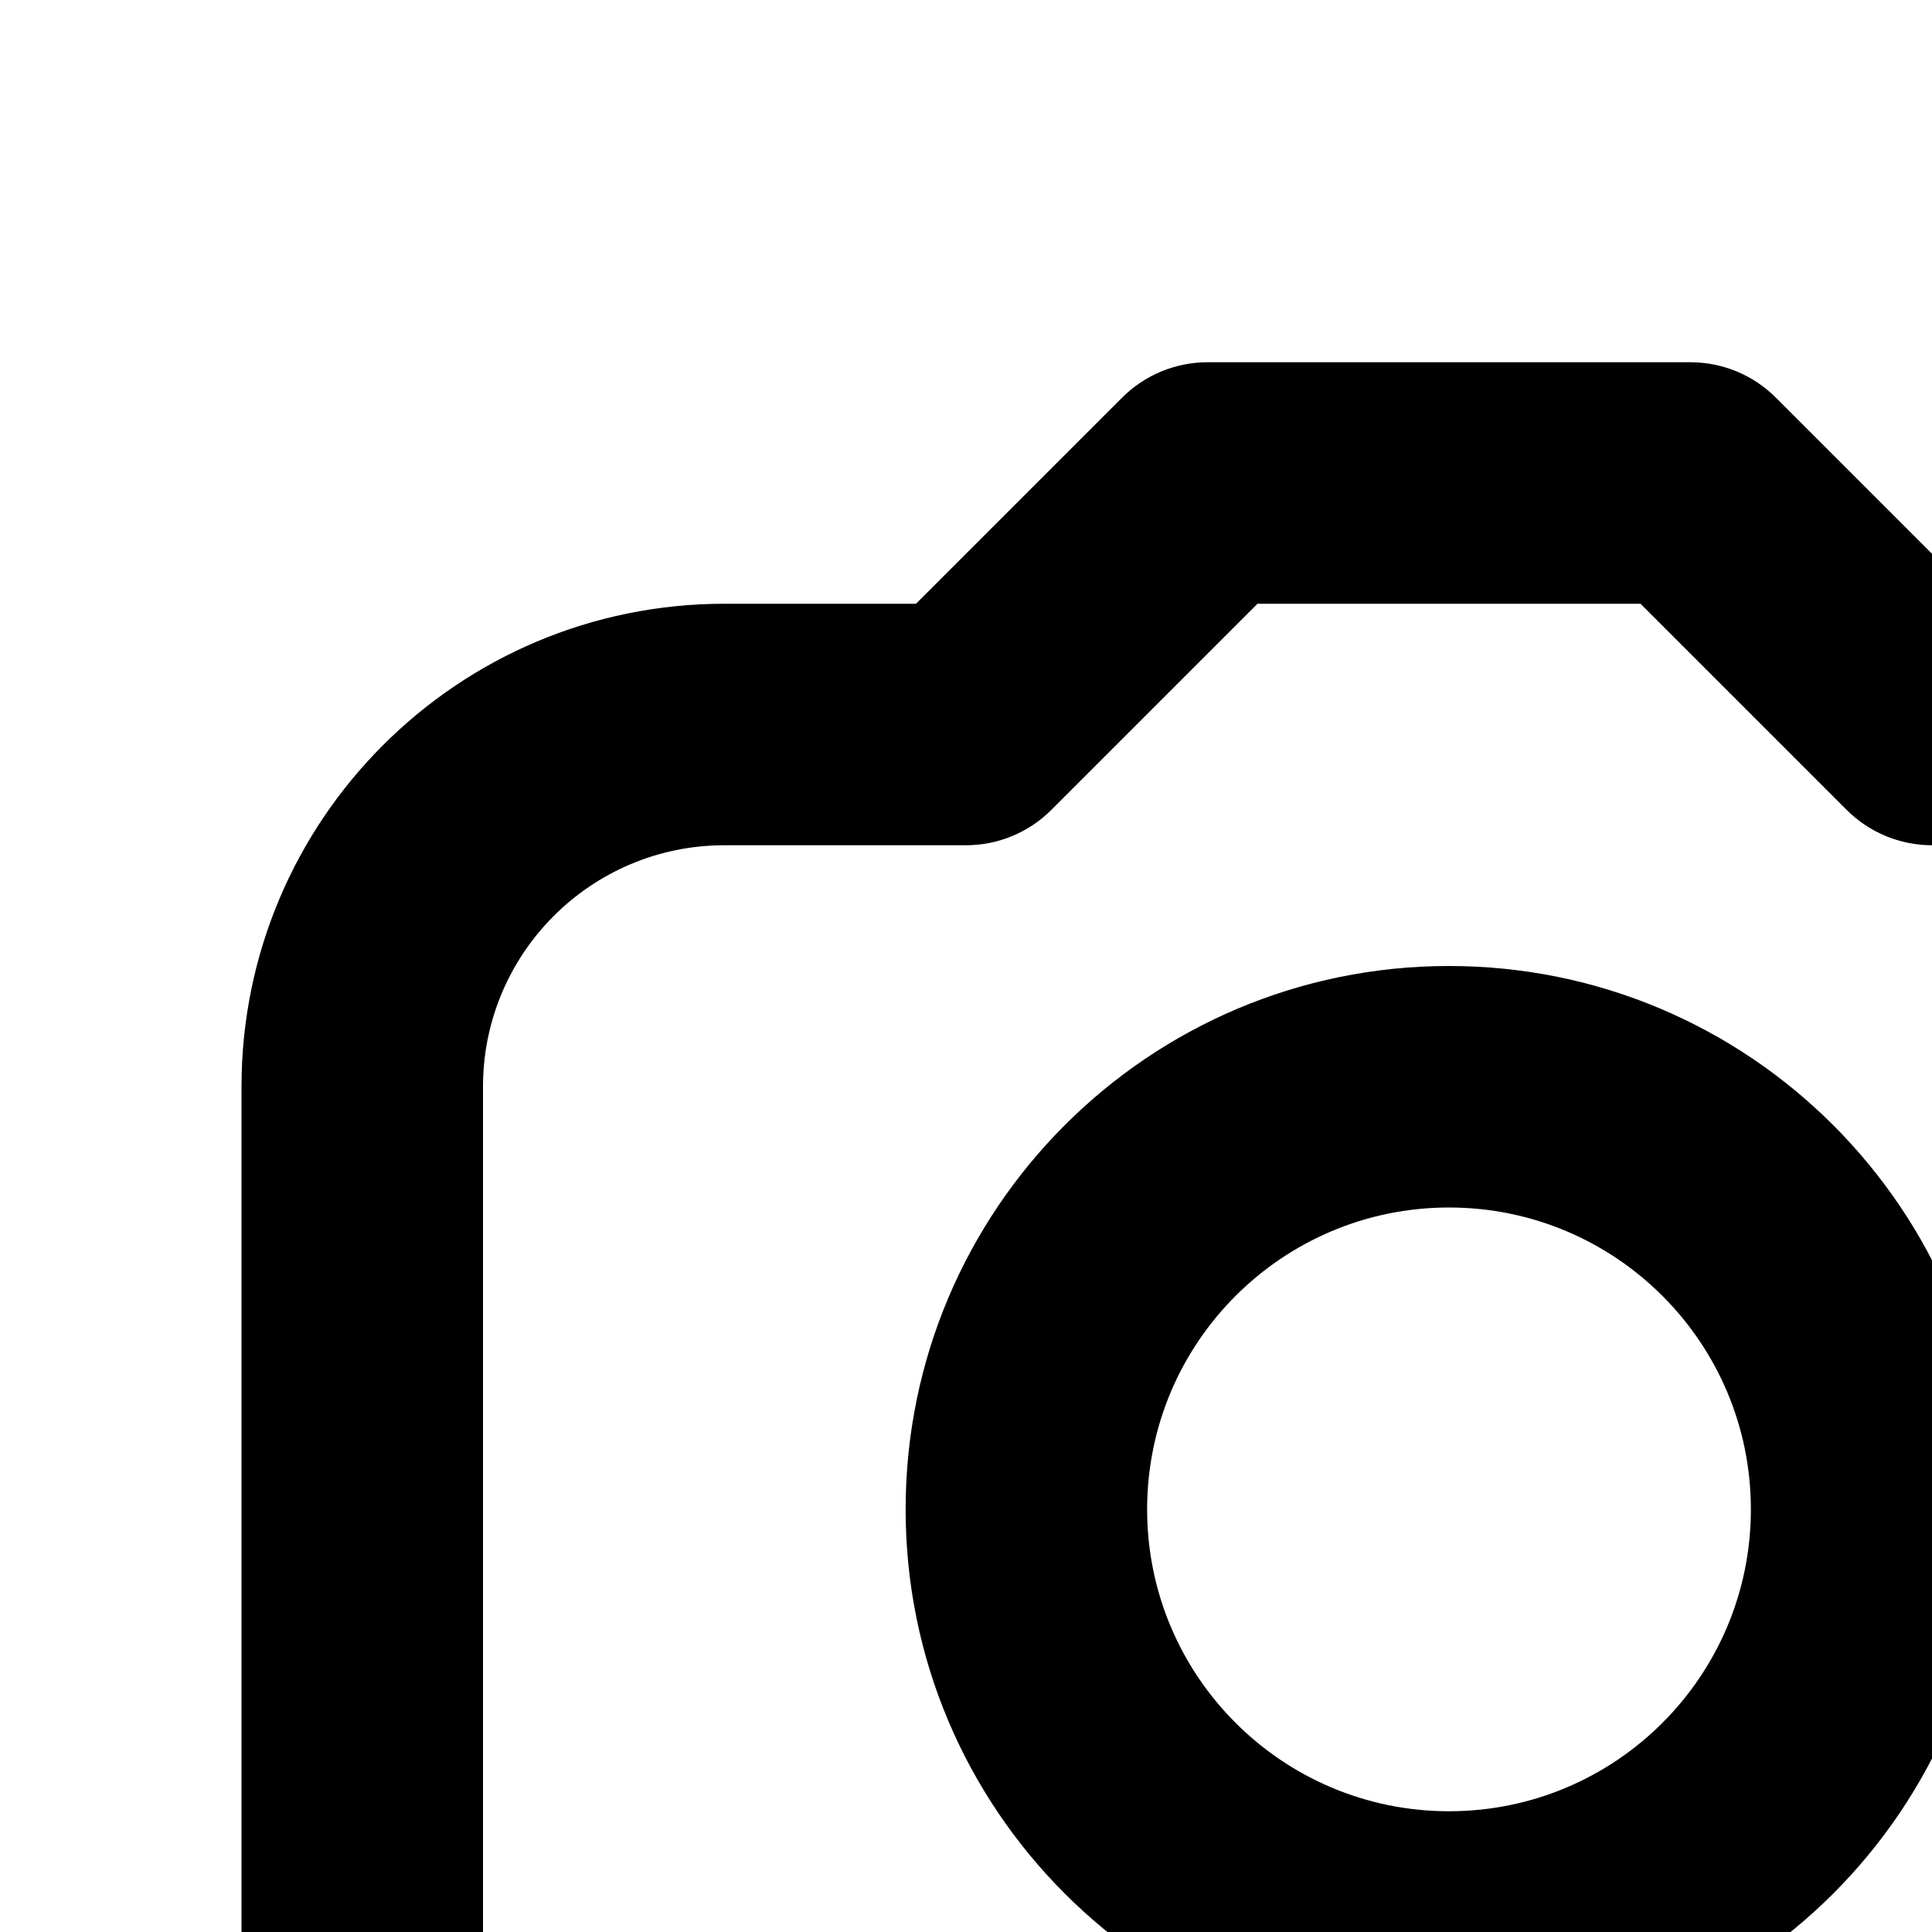
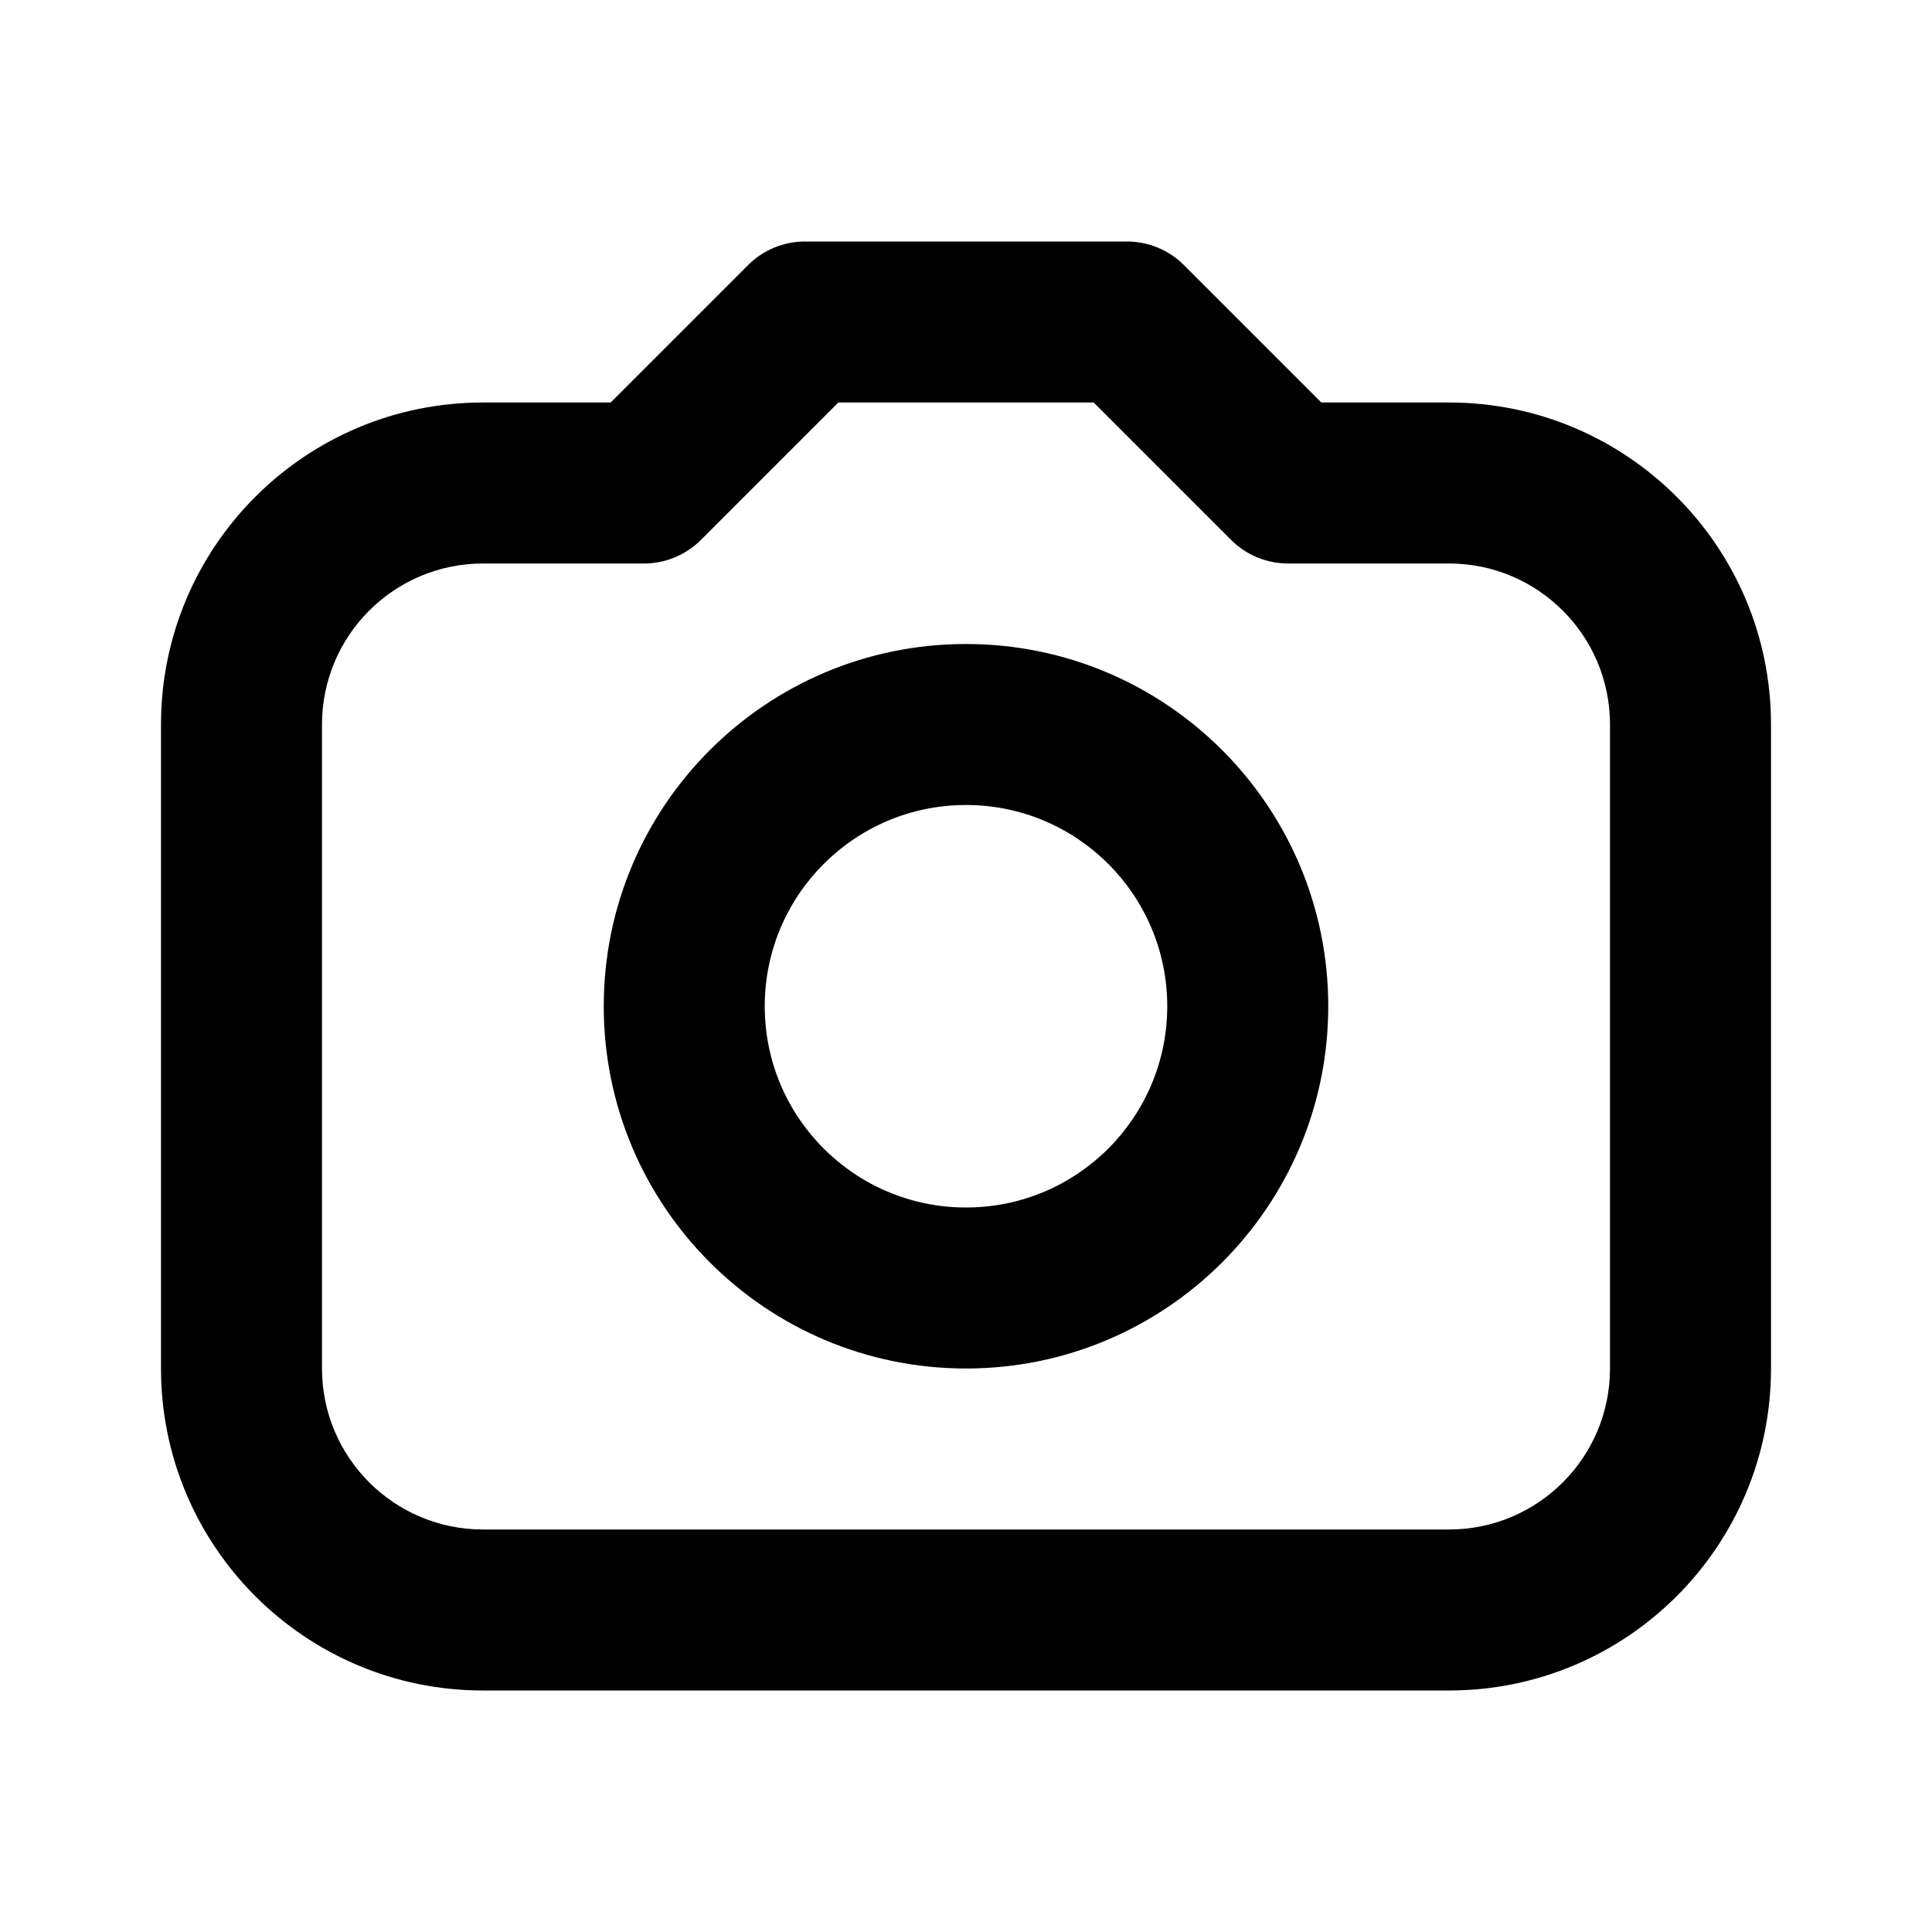
- <svg xmlns="http://www.w3.org/2000/svg" viewBox="0 0 16 16">
+ <svg xmlns="http://www.w3.org/2000/svg" viewBox="0 0 24 24">
  <path fill="currentColor" fill-rule="evenodd" d="M9.293 3.293A1 1 0 0110 3h4a1 1 0 01.707.293L16.414 5H18a4 4 0 014 4v8a4 4 0 01-4 4H6a4 4 0 01-4-4V9a4 4 0 014-4h1.586l1.707-1.707zM10.414 5L8.707 6.707A1 1 0 018 7H6a2 2 0 00-2 2v8a2 2 0 002 2h12a2 2 0 002-2V9a2 2 0 00-2-2h-2a1 1 0 01-.707-.293L13.586 5h-3.172z" clip-rule="evenodd" />
  <path fill="currentColor" fill-rule="evenodd" d="M12 10a2.5 2.5 0 100 5 2.5 2.5 0 000-5zm-4.5 2.5a4.5 4.5 0 119 0 4.5 4.5 0 01-9 0z" clip-rule="evenodd" />
</svg>
